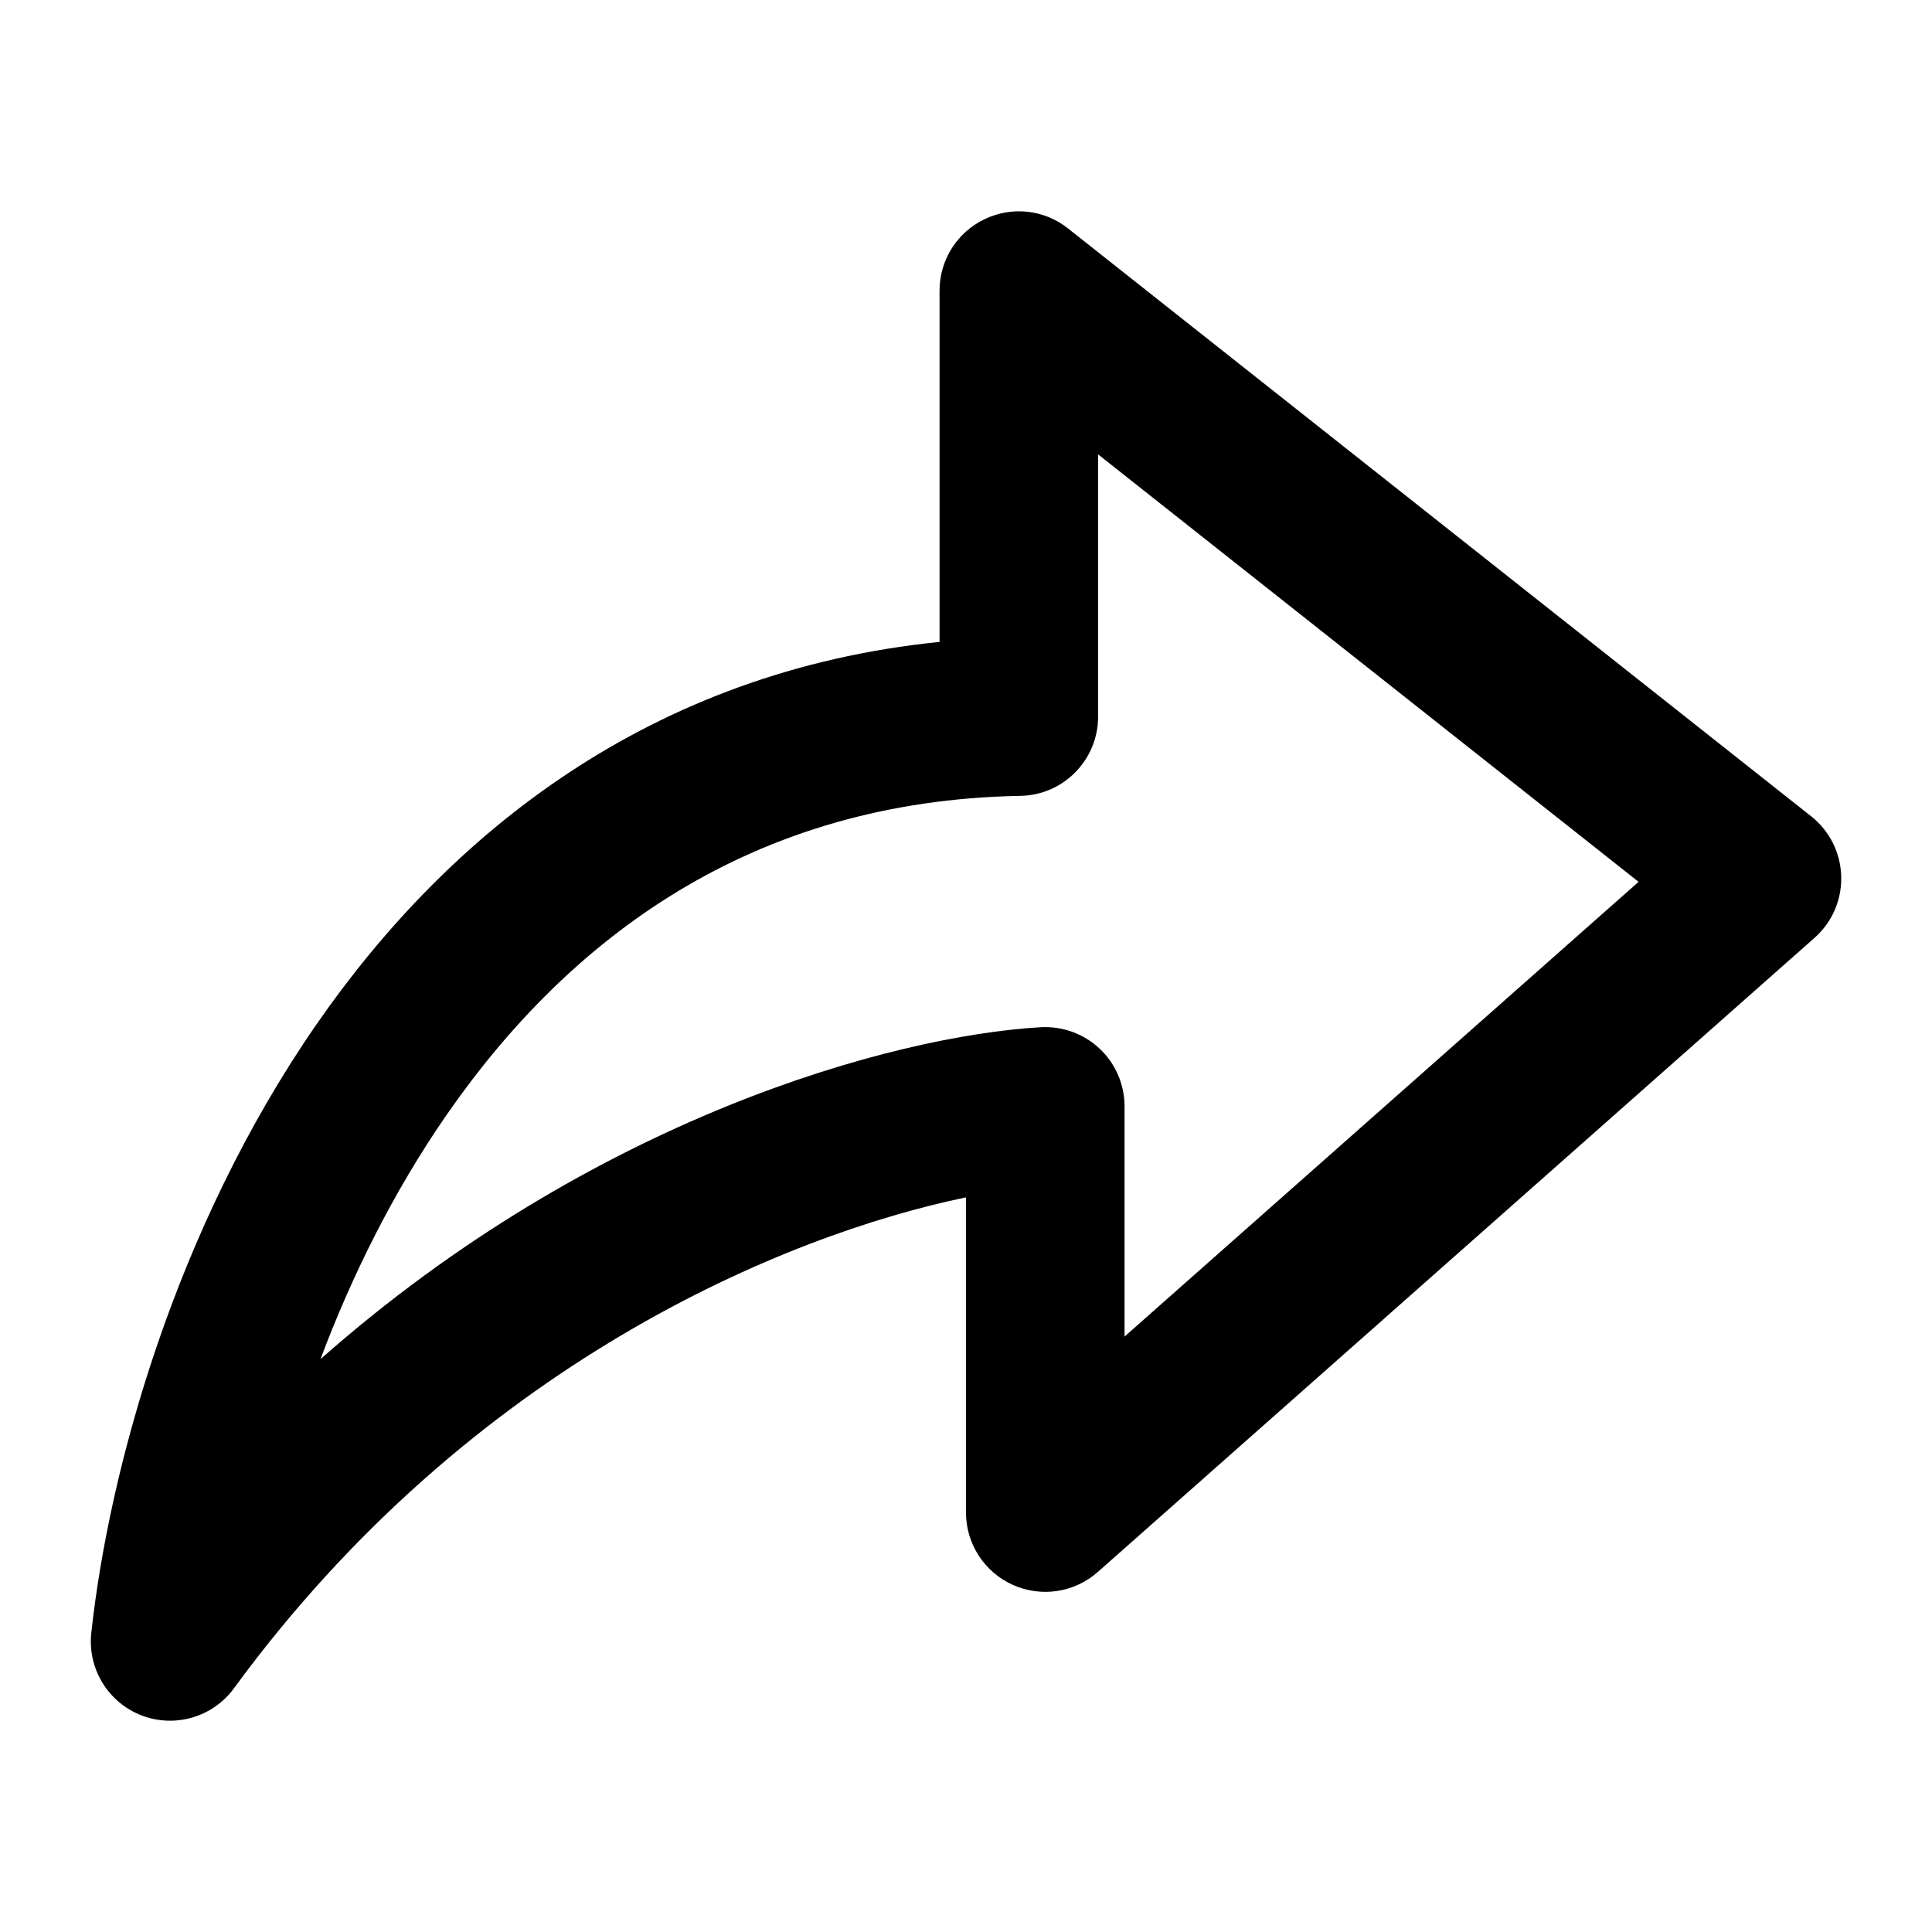
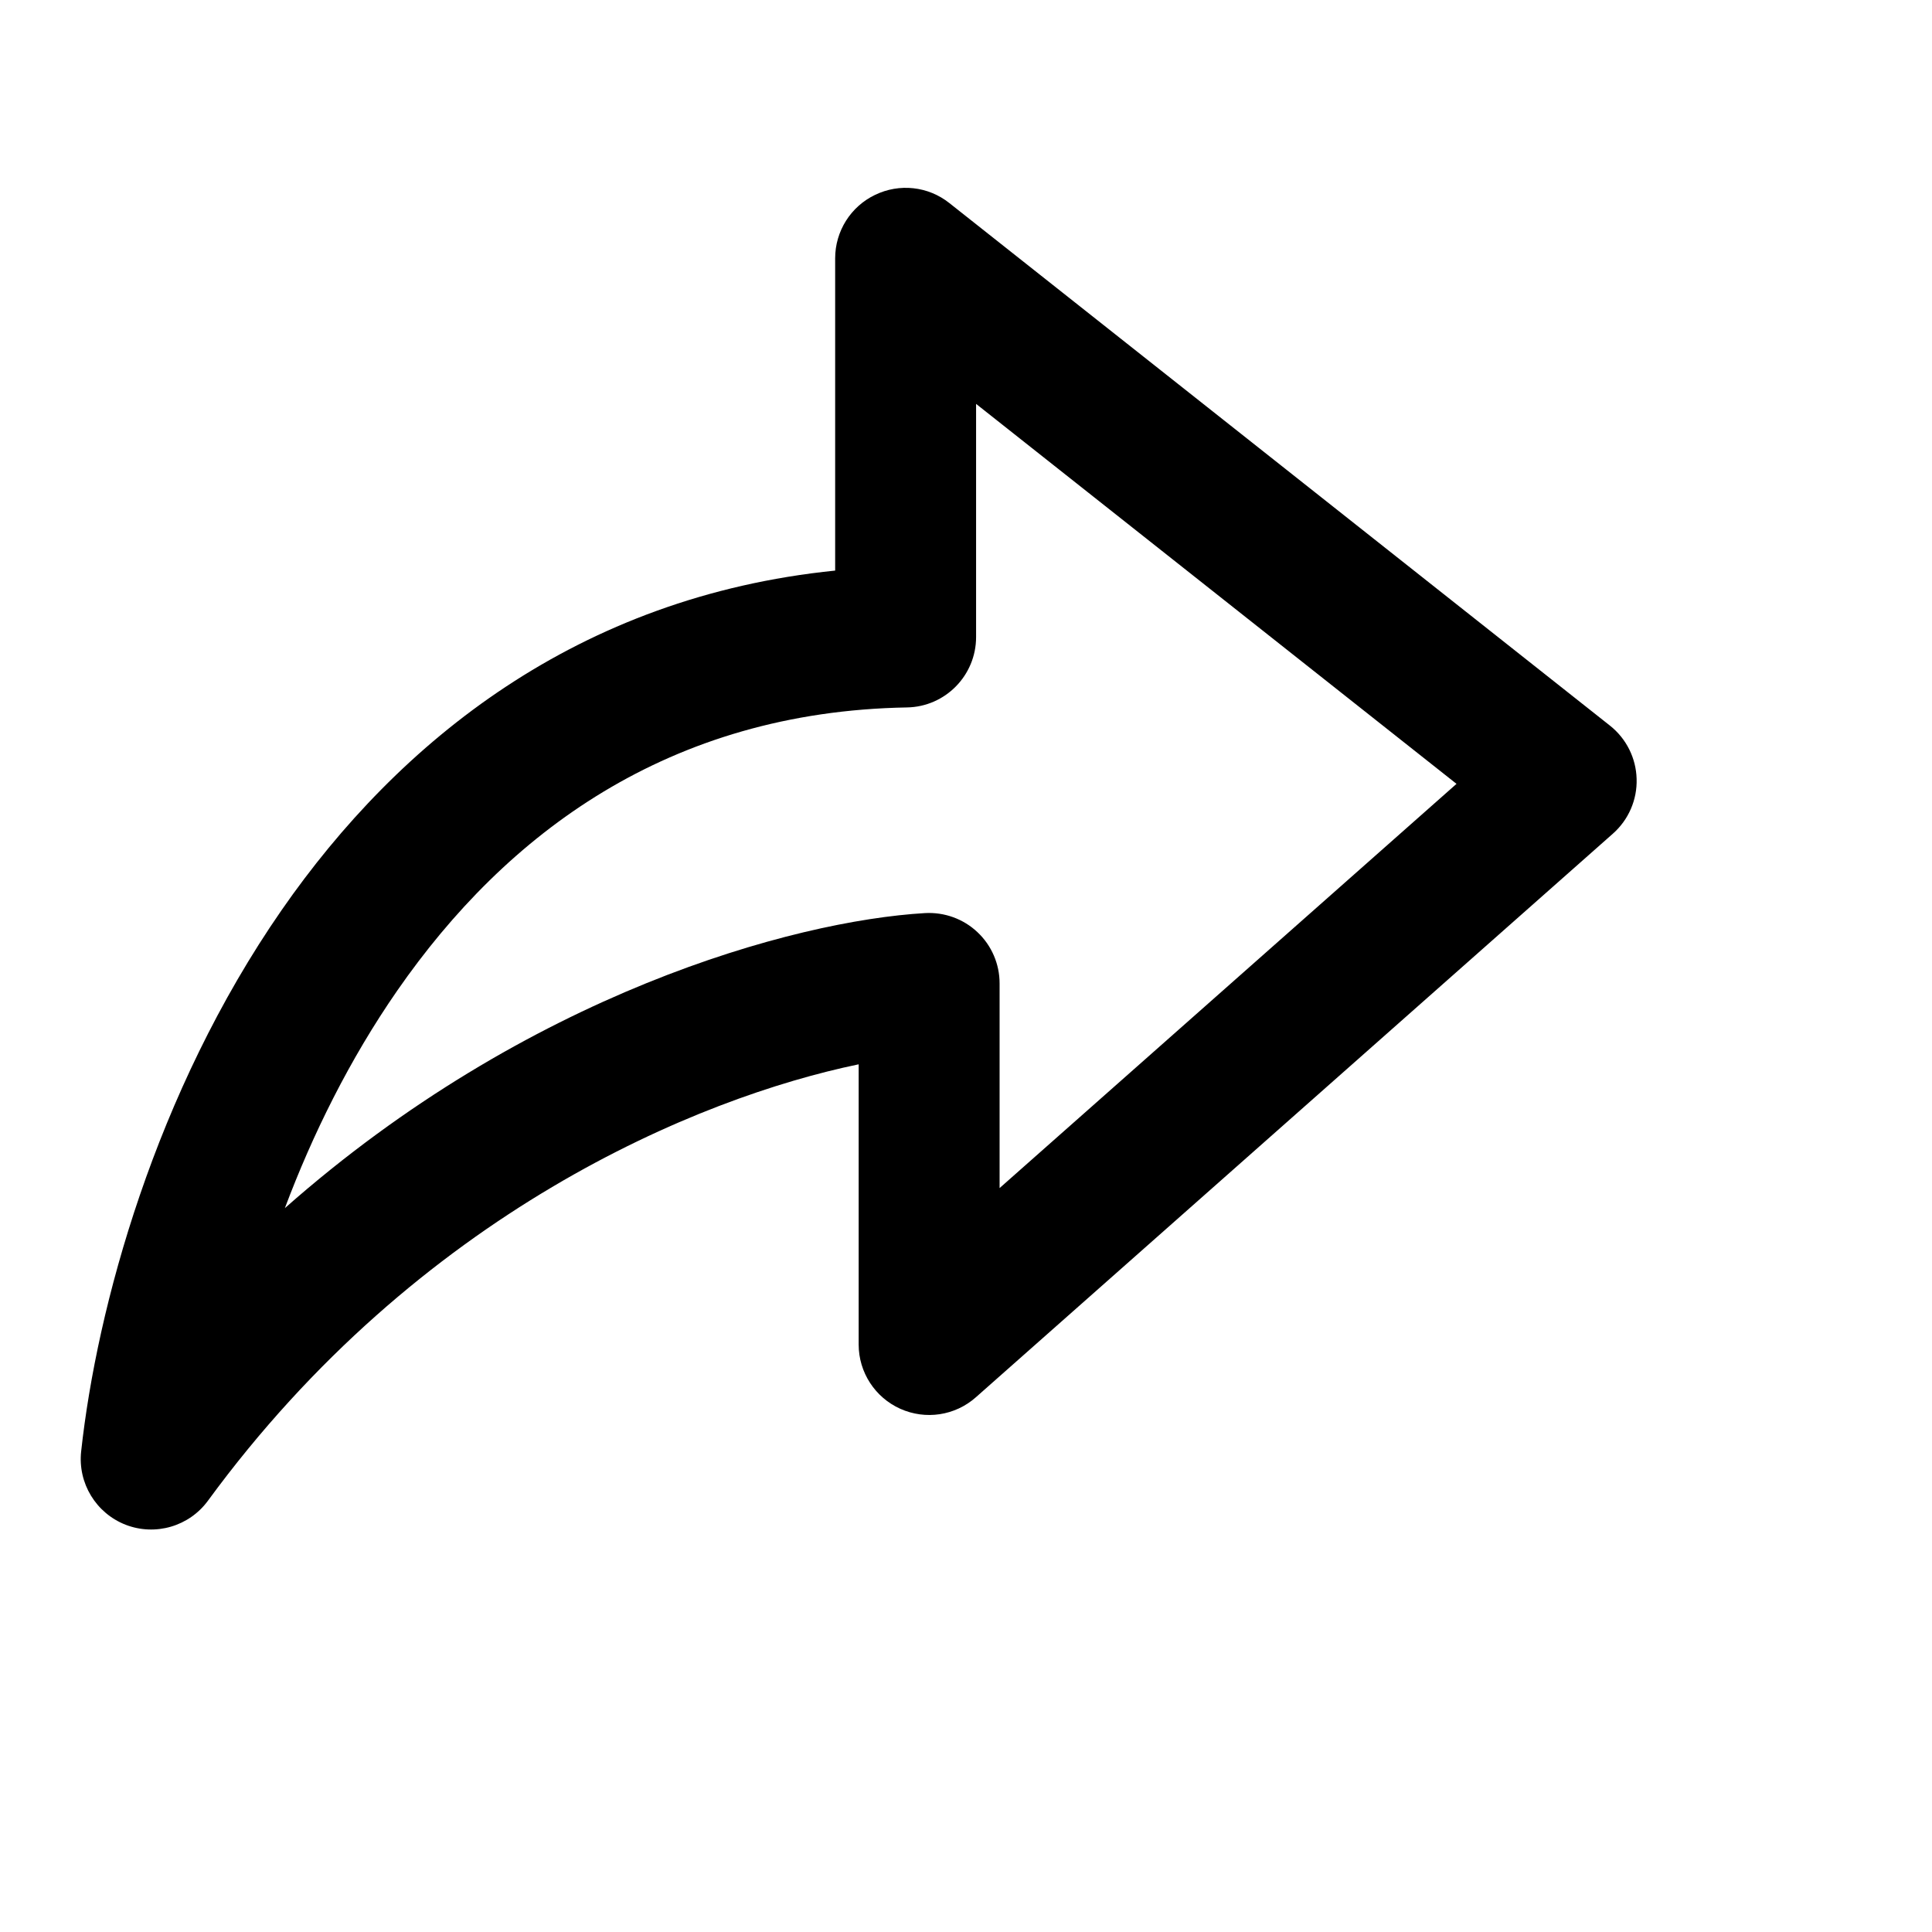
- <svg xmlns="http://www.w3.org/2000/svg" width="16" height="16" viewBox="0 0 16 16" fill="none">
+ <svg xmlns="http://www.w3.org/2000/svg" width="18" height="18" viewBox="0 0 18 18" fill="none">
  <path fill-rule="evenodd" clip-rule="evenodd" d="M8.152 1.816C8.379 1.706 8.648 1.735 8.845 1.892L14.999 6.76C15.152 6.881 15.243 7.063 15.248 7.257C15.254 7.451 15.173 7.638 15.027 7.767L9.092 13.018C8.898 13.19 8.623 13.231 8.387 13.125C8.152 13.019 8 12.785 8 12.527V9.916C6.504 10.226 3.902 11.299 1.938 13.981C1.763 14.221 1.448 14.313 1.171 14.206C0.894 14.098 0.724 13.818 0.756 13.523C0.902 12.181 1.446 10.178 2.624 8.479C3.72 6.899 5.387 5.559 7.781 5.316V2.406C7.781 2.155 7.925 1.925 8.152 1.816ZM9.094 3.763V5.935C9.094 6.293 8.807 6.585 8.45 6.591C6.226 6.63 4.715 7.768 3.702 9.228C3.256 9.871 2.911 10.572 2.654 11.256C4.912 9.26 7.391 8.579 8.618 8.507C8.799 8.497 8.976 8.561 9.107 8.685C9.239 8.809 9.313 8.982 9.313 9.162V11.069L13.57 7.303L9.094 3.763Z" fill="currentCOlor" />
</svg>
